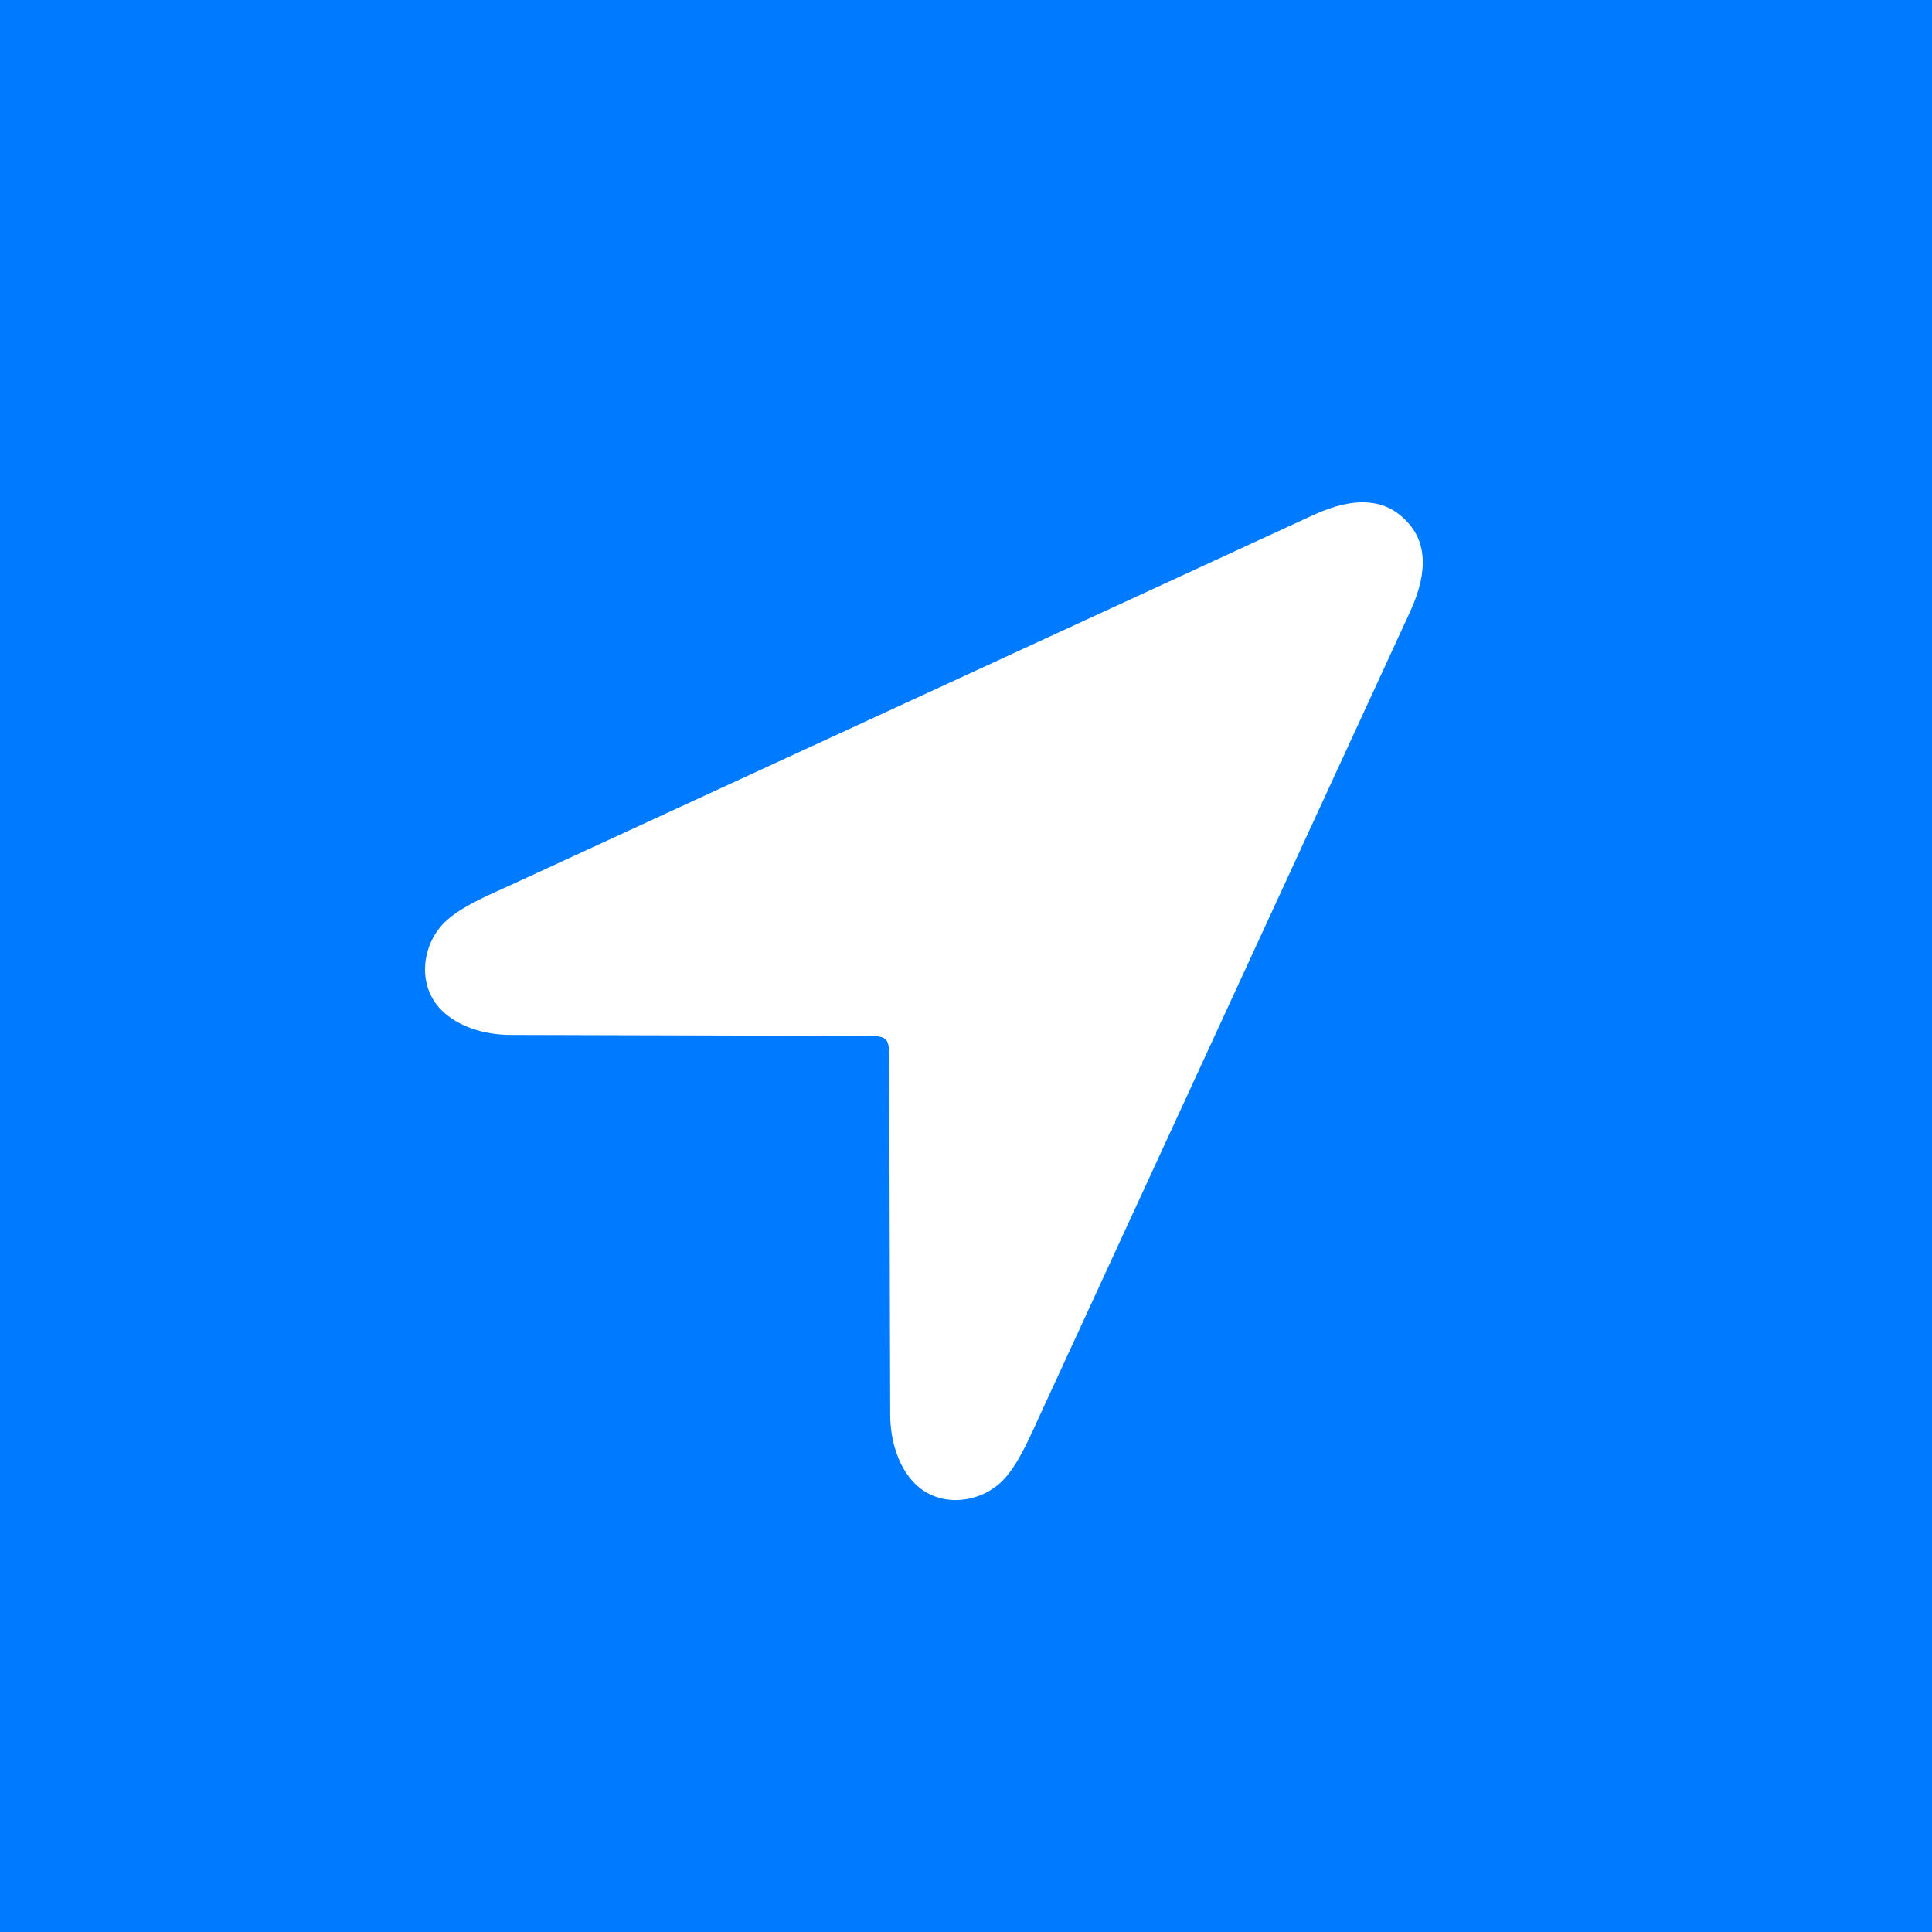
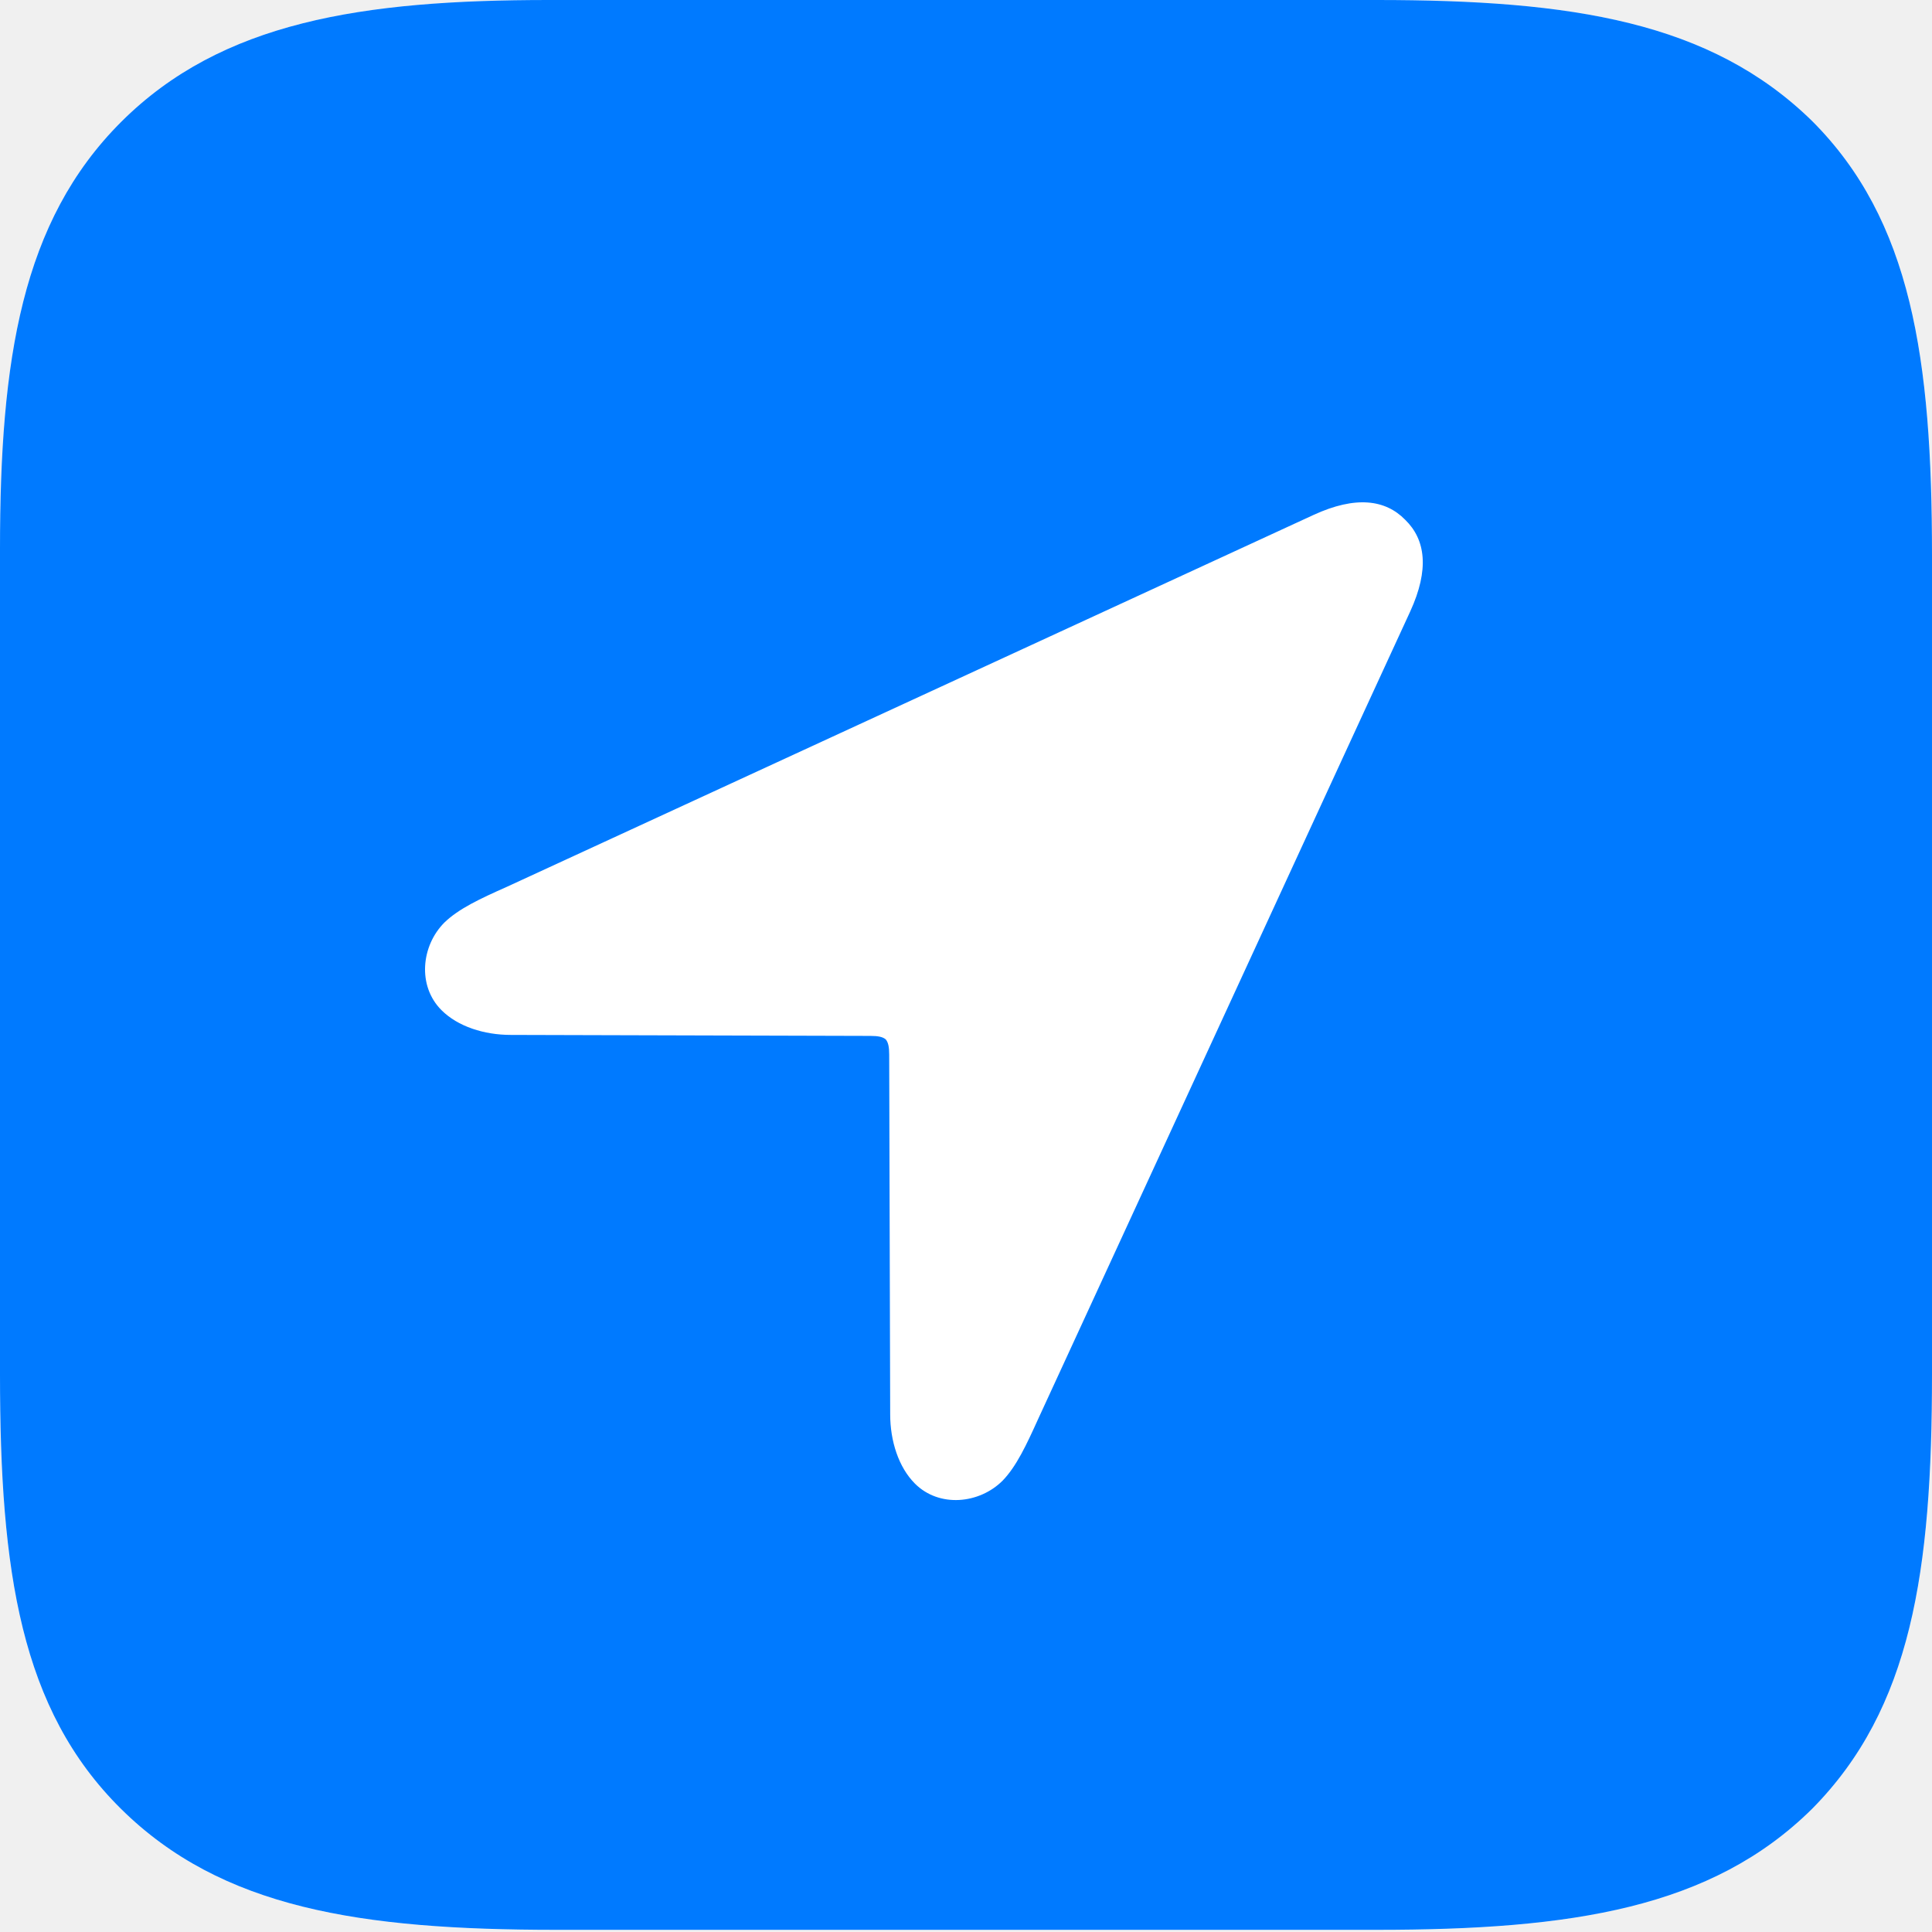
<svg xmlns="http://www.w3.org/2000/svg" xmlns:xlink="http://www.w3.org/1999/xlink" width="200px" height="200px" viewBox="0 0 200 200" version="1.1">
  <defs>
-     <path d="M142.506,199.776 C162.752,199.776 177.181,197.54 187.584,187.255 C197.875,176.859 200,162.661 200,142.314 L200,57.462 C200,37.116 197.875,22.806 187.584,12.521 C177.069,2.236 162.752,0 142.506,0 L56.823,0 C37.472,0 22.931,2.236 12.528,12.633 C2.237,22.918 0,37.227 0,56.791 L0,142.314 C0,162.661 2.125,176.97 12.528,187.255 C22.931,197.54 37.248,199.776 57.606,199.776 L142.506,199.776 Z" id="path-1" />
+     <path d="M142.506,199.776 C162.752,199.776 177.181,197.54 187.584,187.255 C197.875,176.859 200,162.661 200,142.314 L200,57.462 C200,37.116 197.875,22.806 187.584,12.521 C177.069,2.236 162.752,1.42108547e-14 142.506,1.42108547e-14 L56.823,1.42108547e-14 C37.472,1.42108547e-14 22.931,2.236 12.528,12.633 C2.237,22.918 0,37.227 0,56.791 L0,142.314 C0,162.661 2.125,176.97 12.528,187.255 C22.931,197.54 37.248,199.776 57.606,199.776 L142.506,199.776 Z" id="path-1" />
  </defs>
  <g id="location" stroke="none" stroke-width="1" fill="none" fill-rule="evenodd">
-     <g id="GitHub-Preview-Mask" transform="translate(0, 0)">
-       <mask id="mask-2" fill="white">
-         <use xlink:href="#path-1" />
-       </mask>
-       <use id="Mask" fill="#FFFFFF" fill-rule="nonzero" xlink:href="#path-1" />
-     </g>
-     <g id="Icon">
-       <rect id="Rectangle" fill="#FFFFFF" x="0" y="0" width="200" height="200" />
-       <rect id="Background" fill="#007AFF" x="0" y="0" width="200" height="200" />
-       <path d="M103.79,153.277 C105.226,151.79 106.251,149.585 107.481,146.868 L145.985,63.299 C147.984,58.941 147.574,55.865 145.472,53.814 C143.421,51.712 140.345,51.302 135.987,53.301 L52.469,91.804 C49.701,93.035 47.496,94.06 46.009,95.496 C43.6,97.906 43.189,102.058 45.702,104.571 C47.394,106.263 50.111,107.134 52.879,107.134 L90.101,107.237 C90.921,107.237 91.383,107.339 91.69,107.596 C91.947,107.903 92.049,108.365 92.049,109.185 L92.152,146.407 C92.152,149.175 93.023,151.892 94.715,153.584 C97.228,156.096 101.38,155.686 103.79,153.277 Z" fill="#FFFFFF" fill-rule="nonzero" />
+     <mask id="mask-2" fill="white">
+       <use xlink:href="#path-1" />
+     </mask>
+     <use id="Mask" fill="#FFFFFF" fill-rule="nonzero" xlink:href="#path-1" />
+     <g id="Group" mask="url(#mask-2)">
+       <g id="Icon">
+         <rect id="Rectangle" fill="#FFFFFF" x="0" y="0" width="200" height="200" />
+         <rect id="Background" fill="#007AFF" x="0" y="0" width="200" height="200" />
+         <path d="M103.79,153.277 C105.226,151.79 106.251,149.585 107.481,146.868 L145.985,63.299 C147.984,58.941 147.574,55.865 145.472,53.814 C143.421,51.712 140.345,51.302 135.987,53.301 L52.469,91.804 C49.701,93.035 47.496,94.06 46.009,95.496 C43.6,97.906 43.189,102.058 45.702,104.571 C47.394,106.263 50.111,107.134 52.879,107.134 L90.101,107.237 C90.921,107.237 91.383,107.339 91.69,107.596 C91.947,107.903 92.049,108.365 92.049,109.185 L92.152,146.407 C92.152,149.175 93.023,151.892 94.715,153.584 C97.228,156.096 101.38,155.686 103.79,153.277 Z" fill="#FFFFFF" fill-rule="nonzero" />
+       </g>
    </g>
  </g>
</svg>
